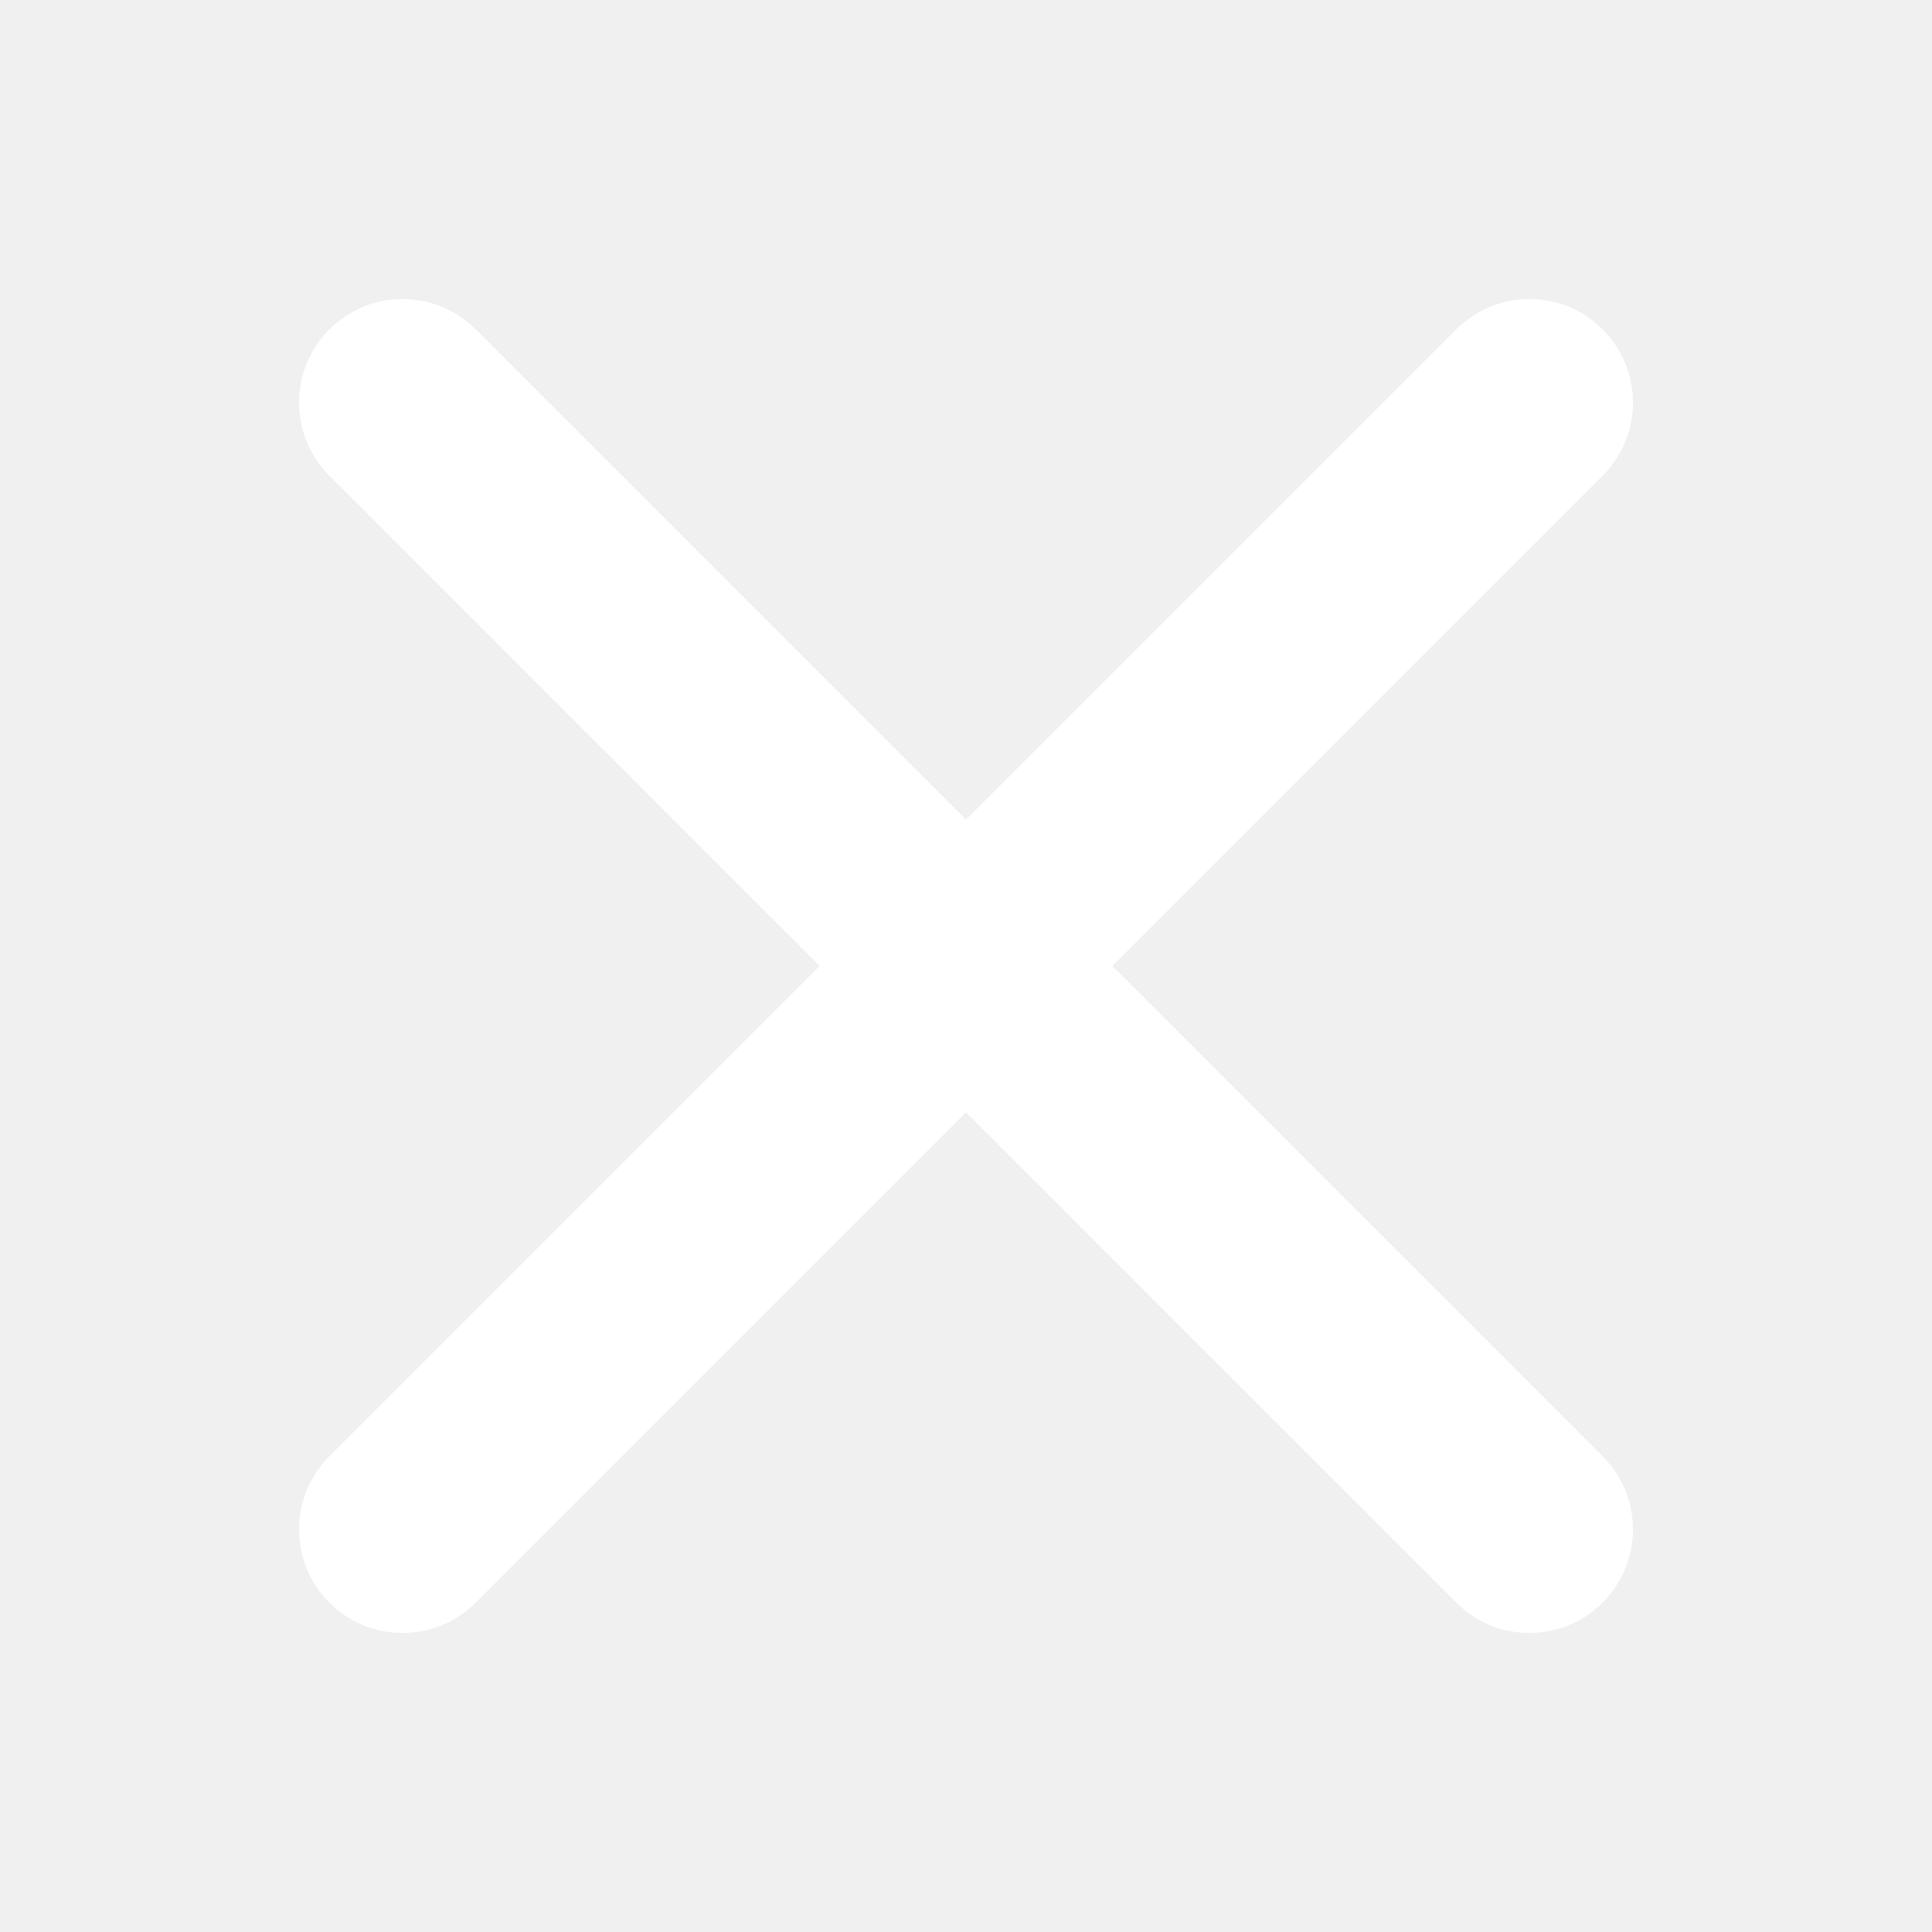
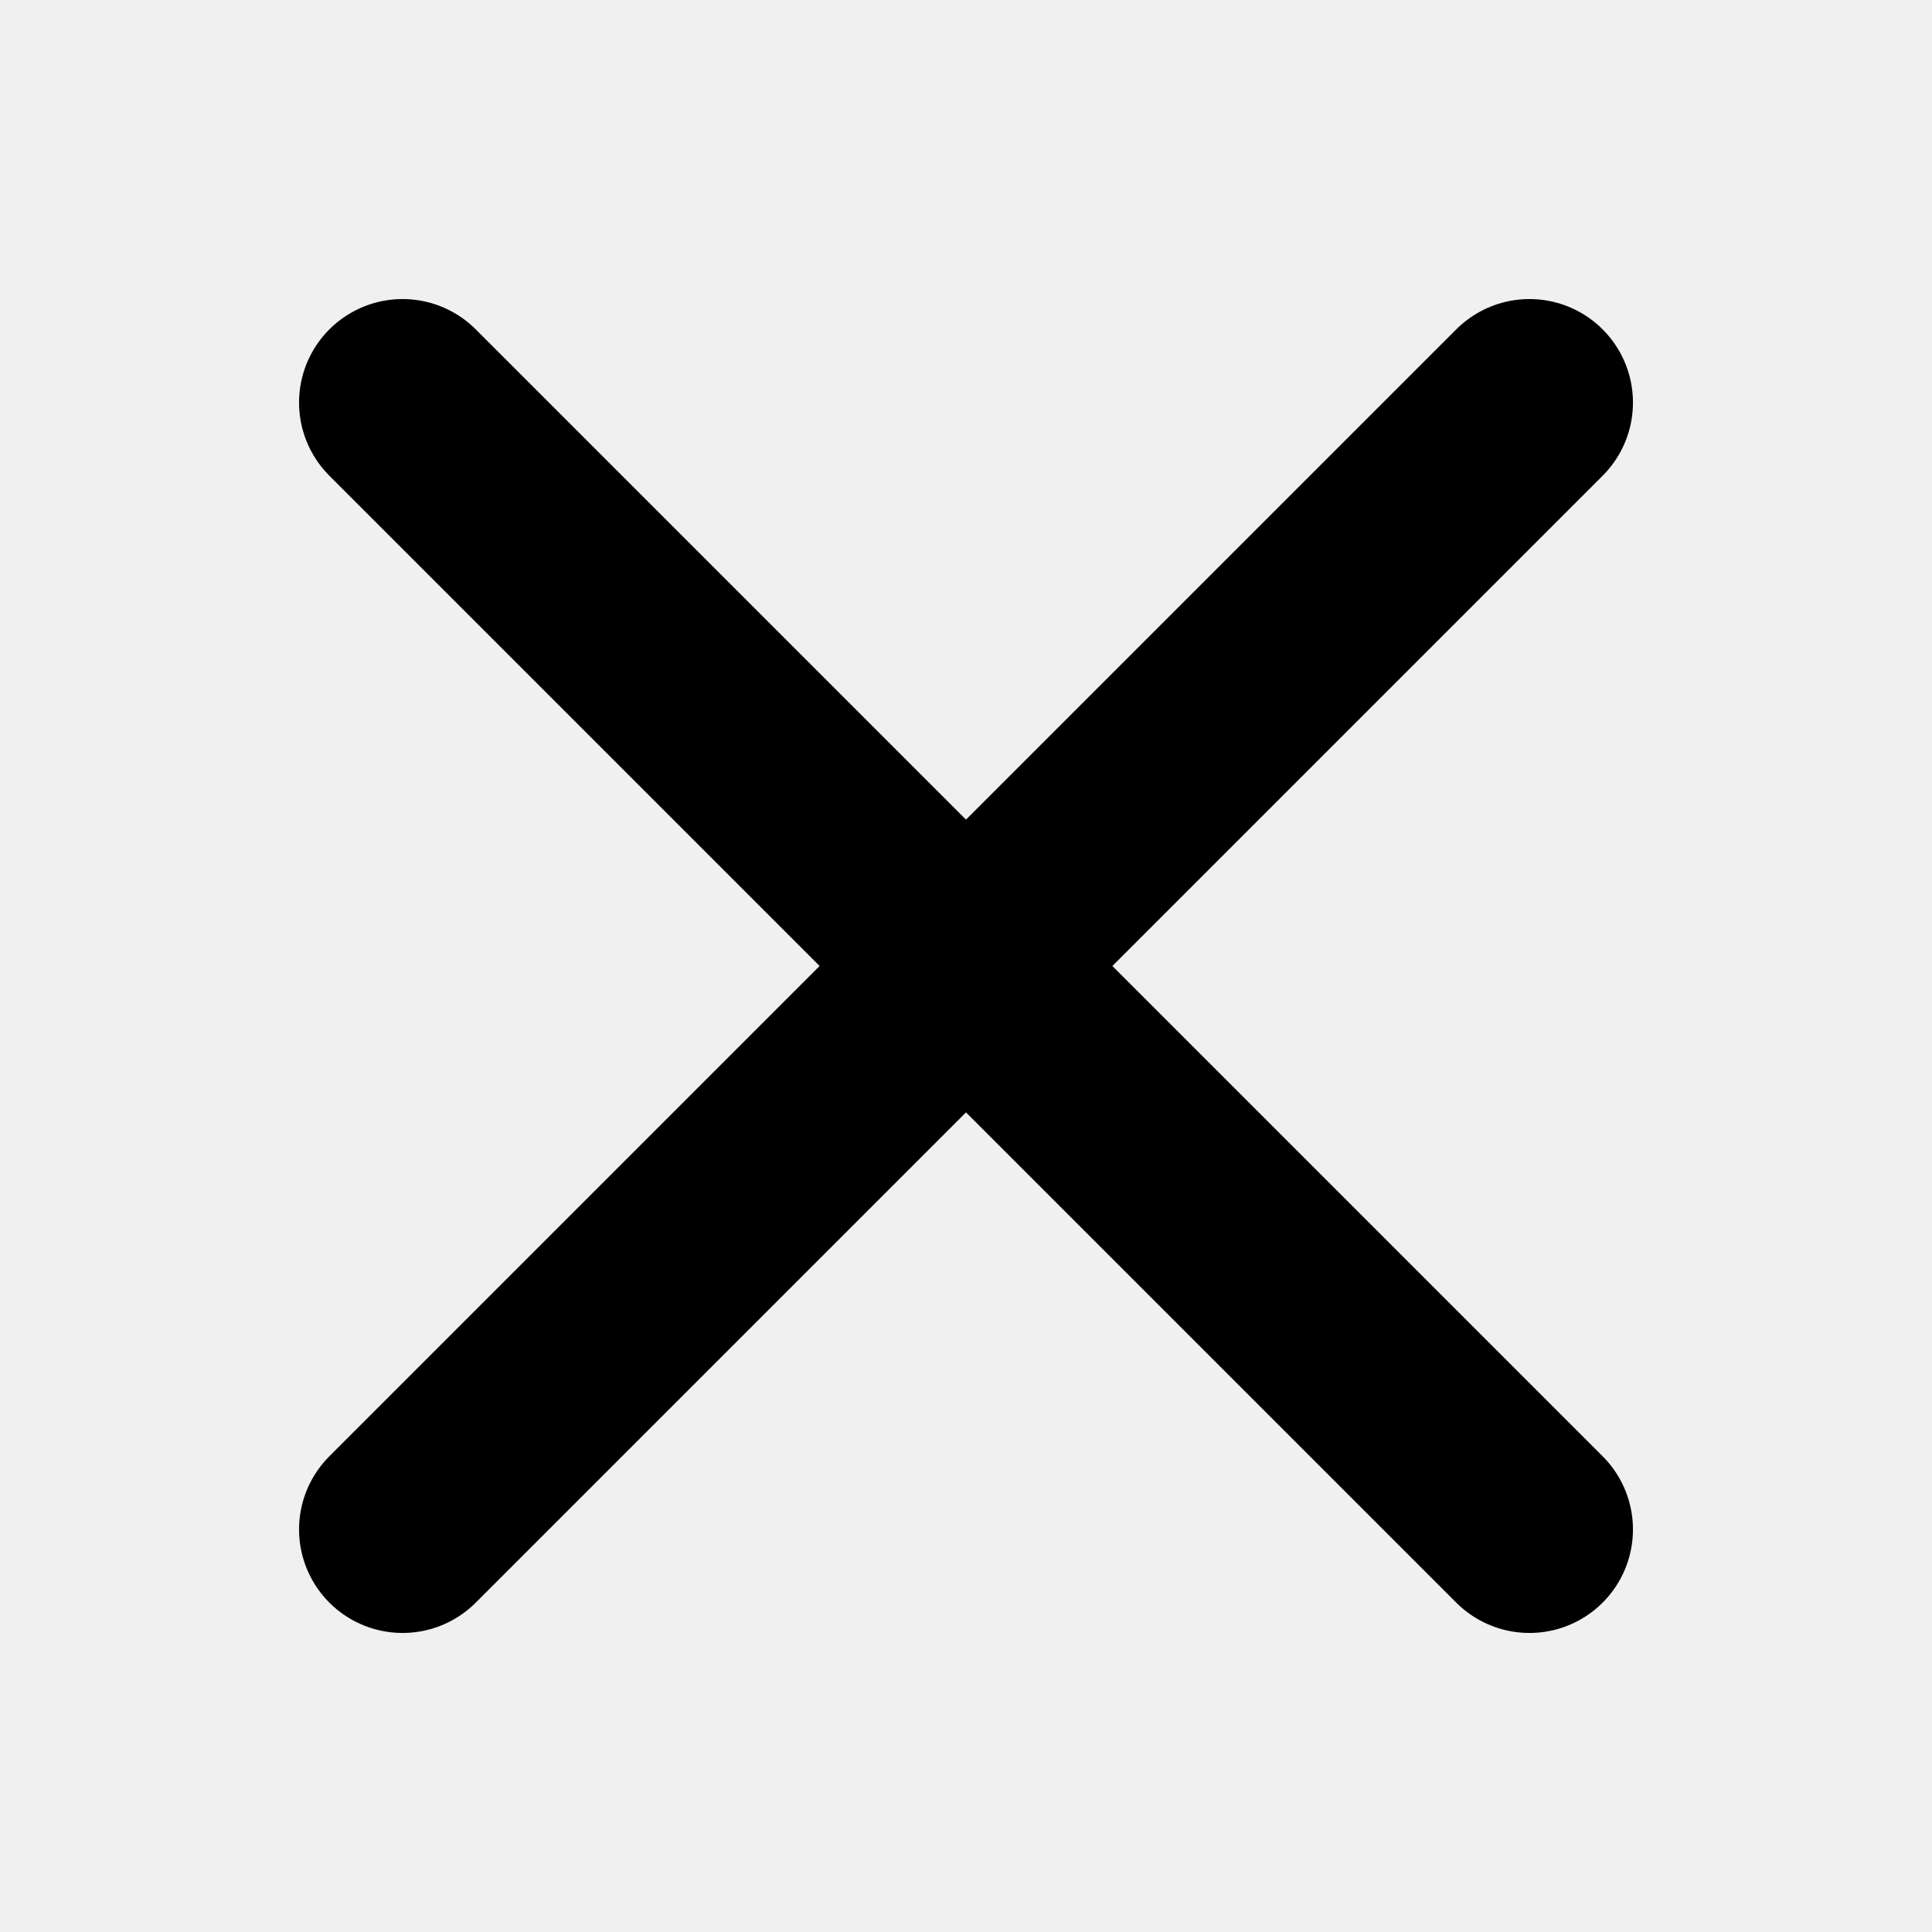
- <svg xmlns="http://www.w3.org/2000/svg" width="14" height="14" viewBox="0 0 14 14" fill="none">
-   <path d="M11.083 2.917L2.917 11.083M2.917 2.917L11.083 11.083" stroke="white" stroke-width="1.5" stroke-linecap="round" stroke-linejoin="round" />
+ <svg xmlns="http://www.w3.org/2000/svg" viewBox="0 0 14 14" fill="none">
+   <path d="M11.083 2.917L2.917 11.083M2.917 2.917L11.083 11.083" stroke="currentColor" stroke-width="1.5" stroke-linecap="round" stroke-linejoin="round" />
</svg>
